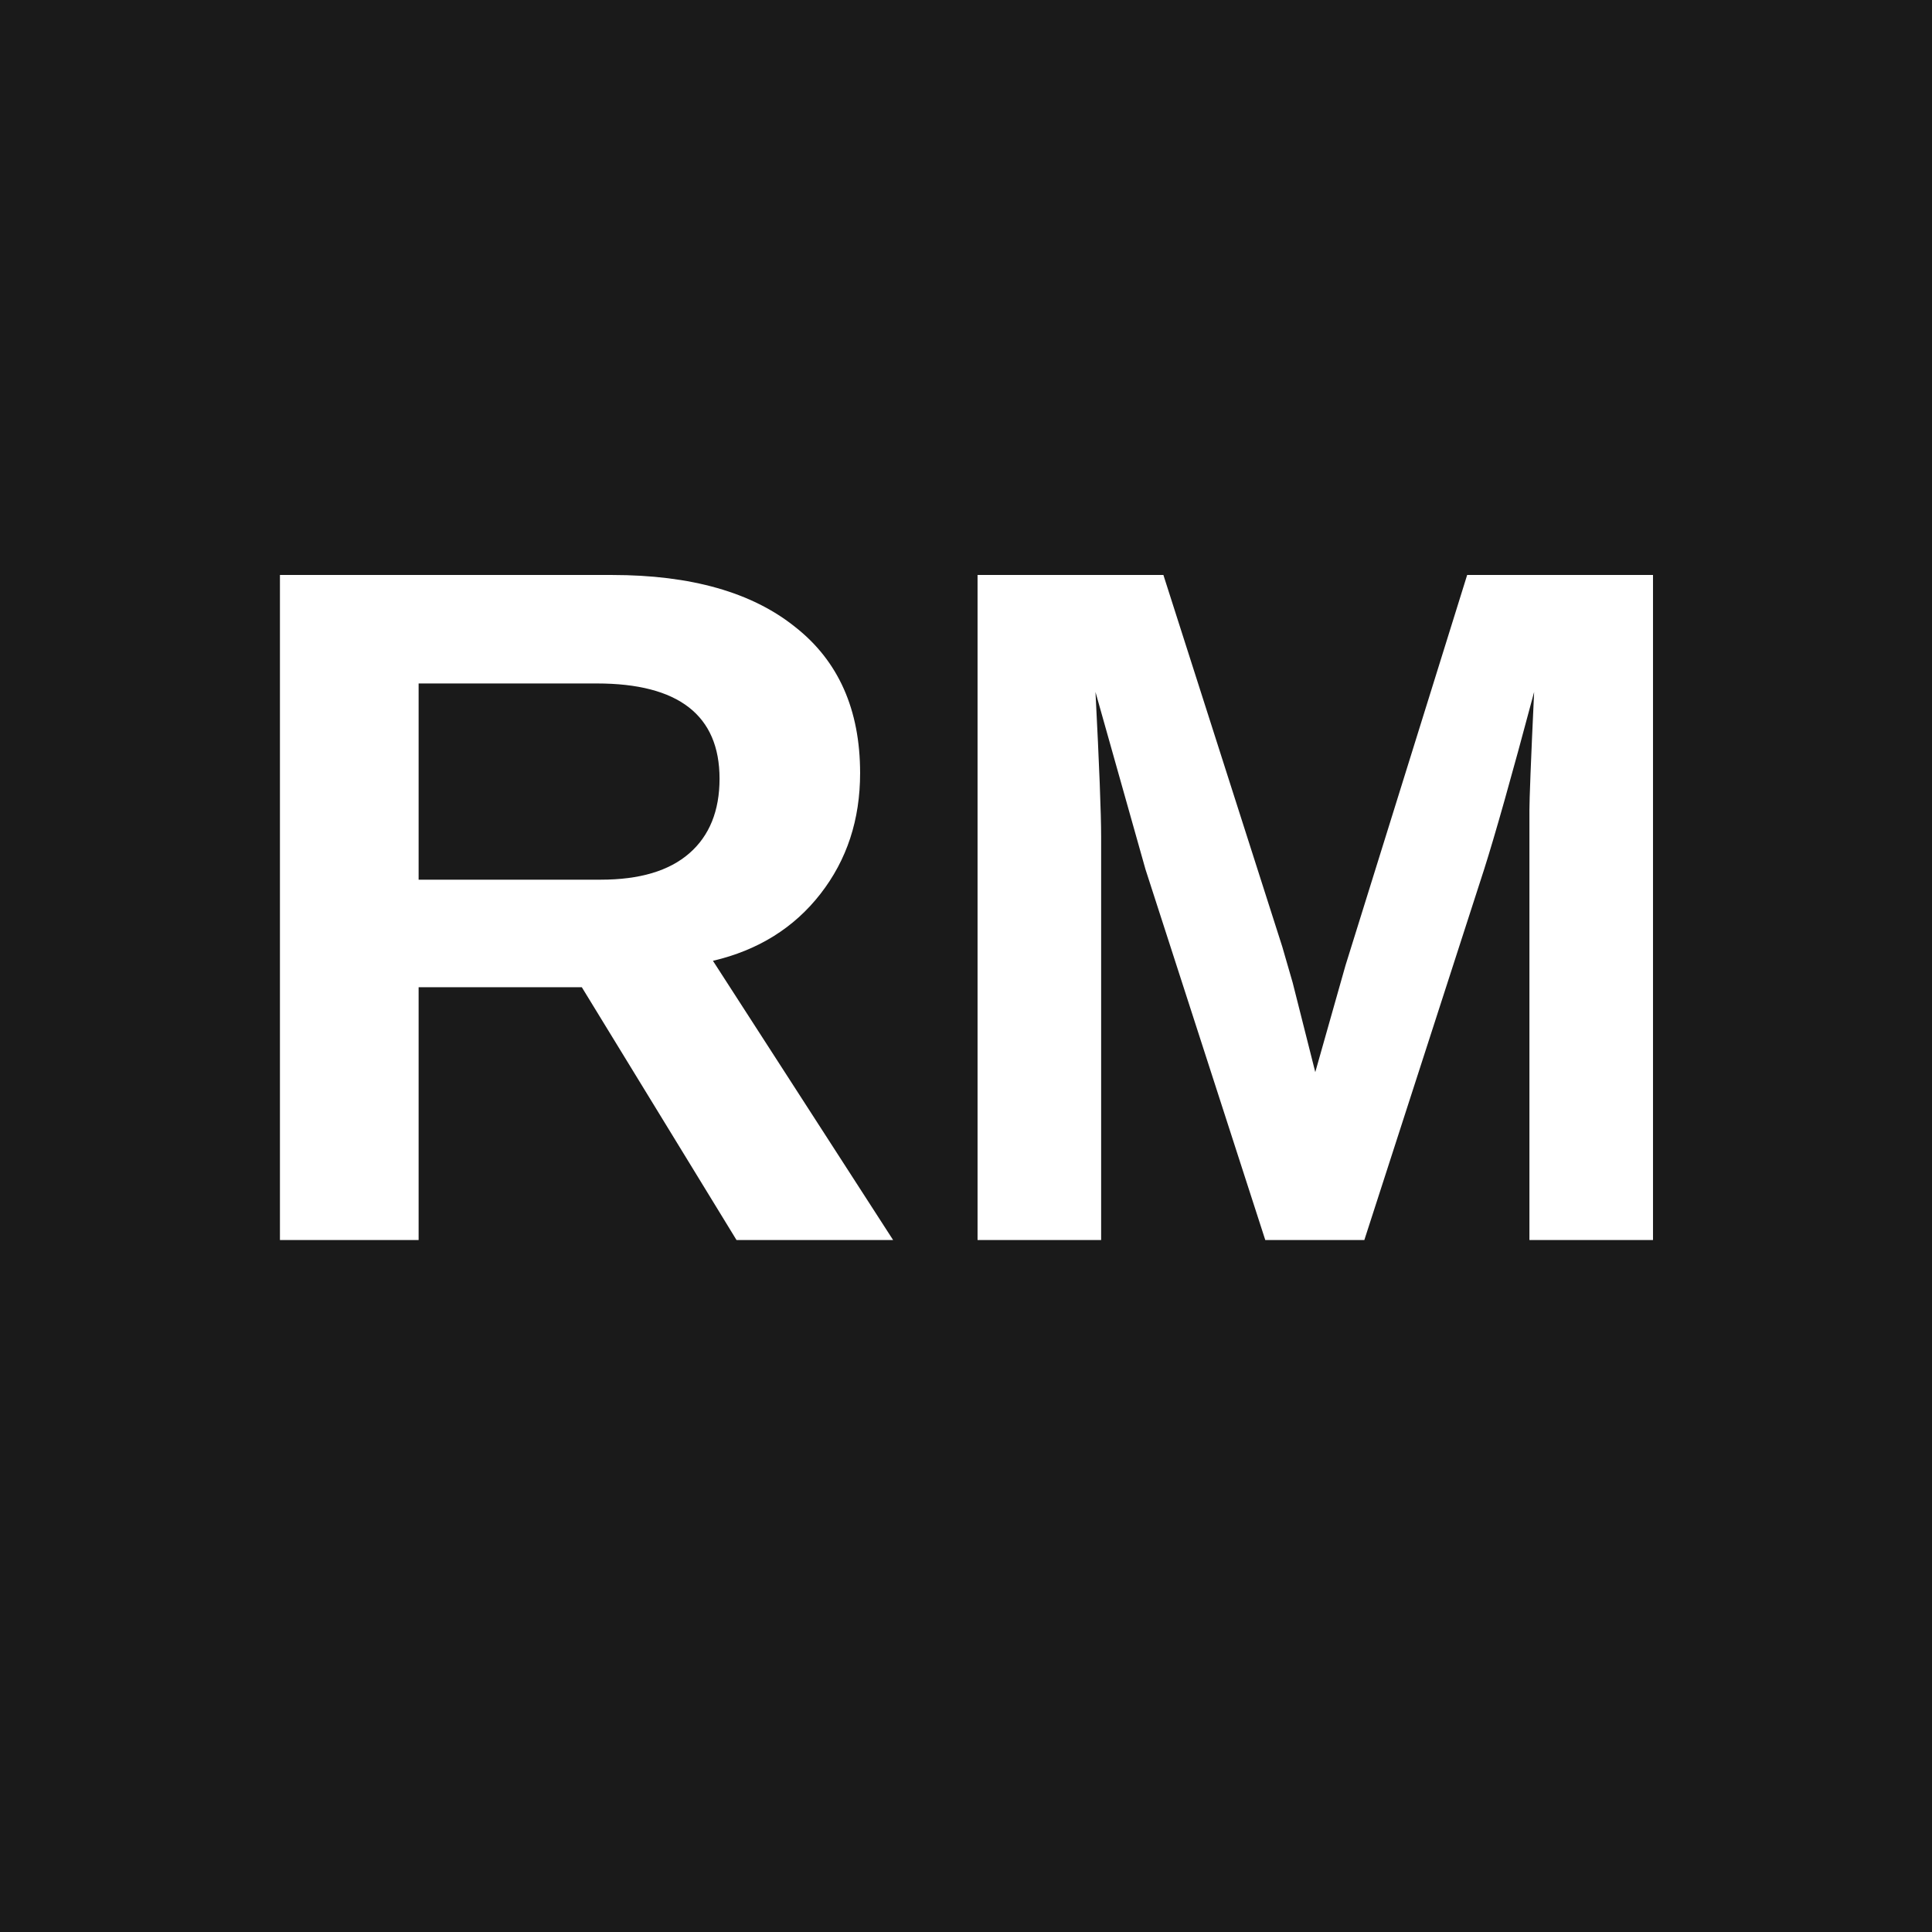
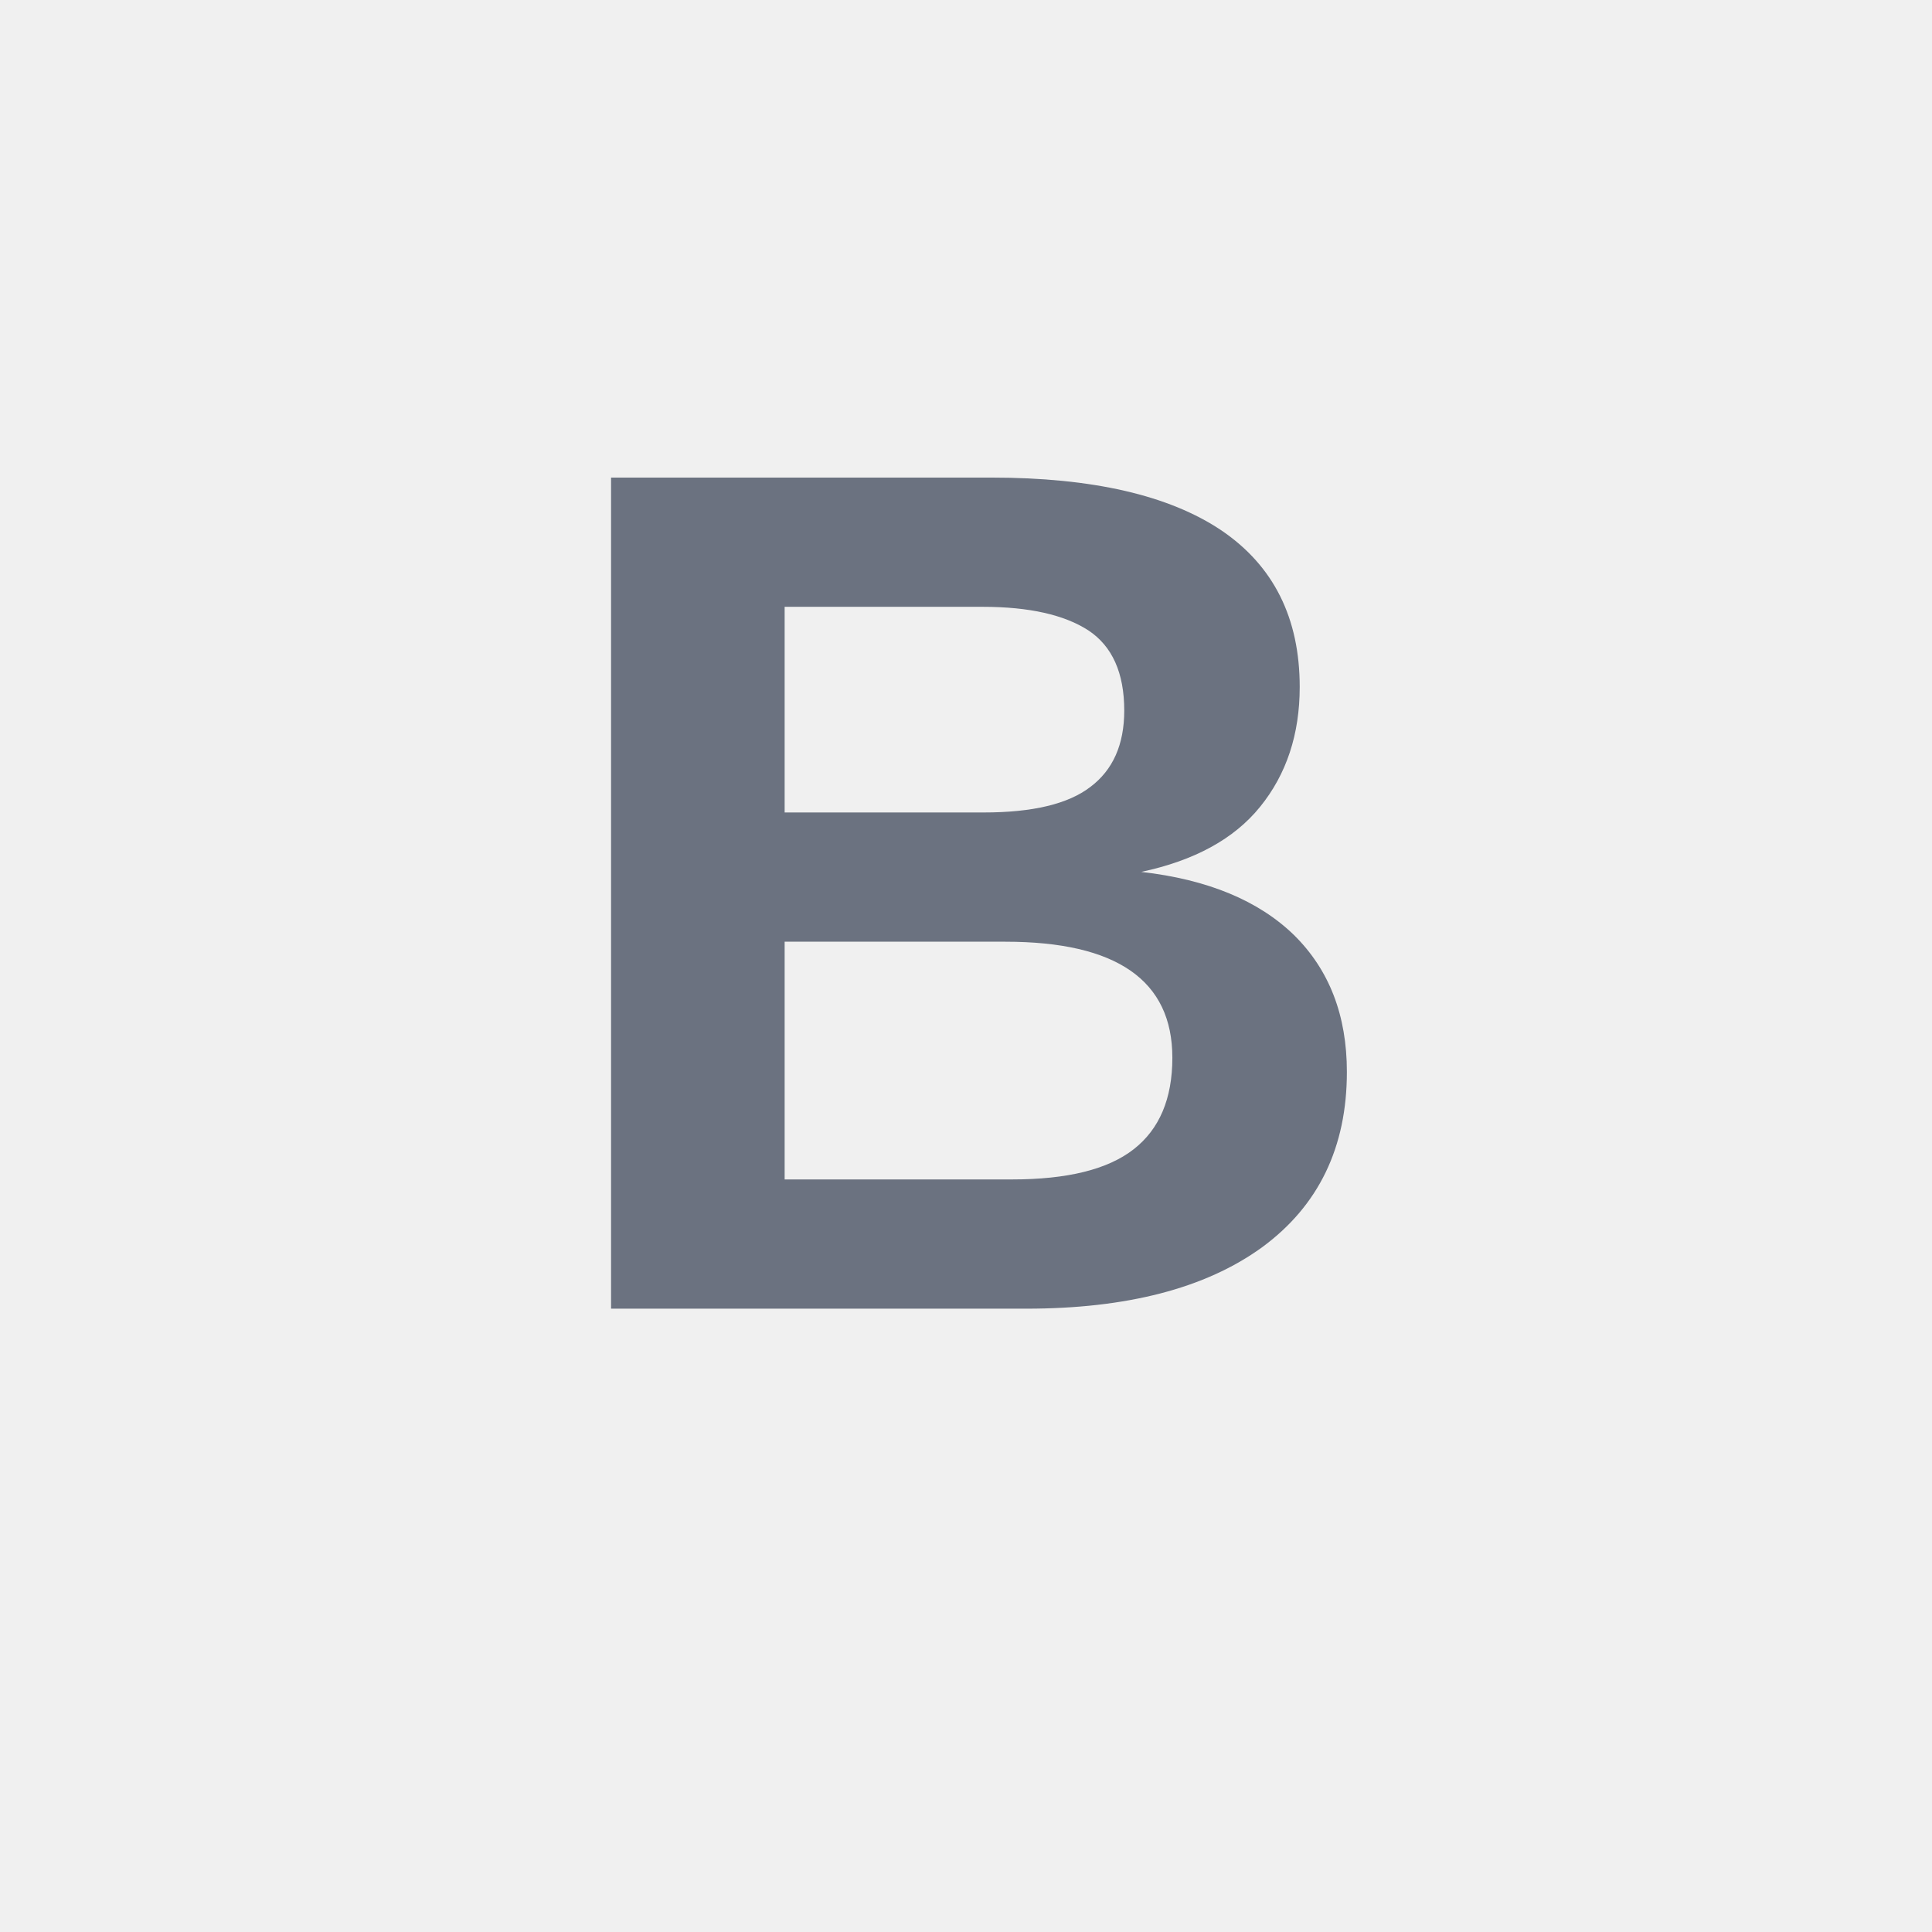
<svg xmlns="http://www.w3.org/2000/svg" width="32" height="32" viewBox="0 0 32 32">
-   <rect width="32" height="32" fill="#1a1a1a" />
-   <text x="50%" y="50%" dominant-baseline="middle" text-anchor="middle" font-family="Arial" font-weight="bold" font-size="16" fill="white">
-     RM
+   <text x="50%" y="50%" dominant-baseline="middle" text-anchor="middle" font-family="Arial, sans-serif" font-weight="bold" font-size="20" fill="#6B7280">
+     B
  </text>
</svg>
